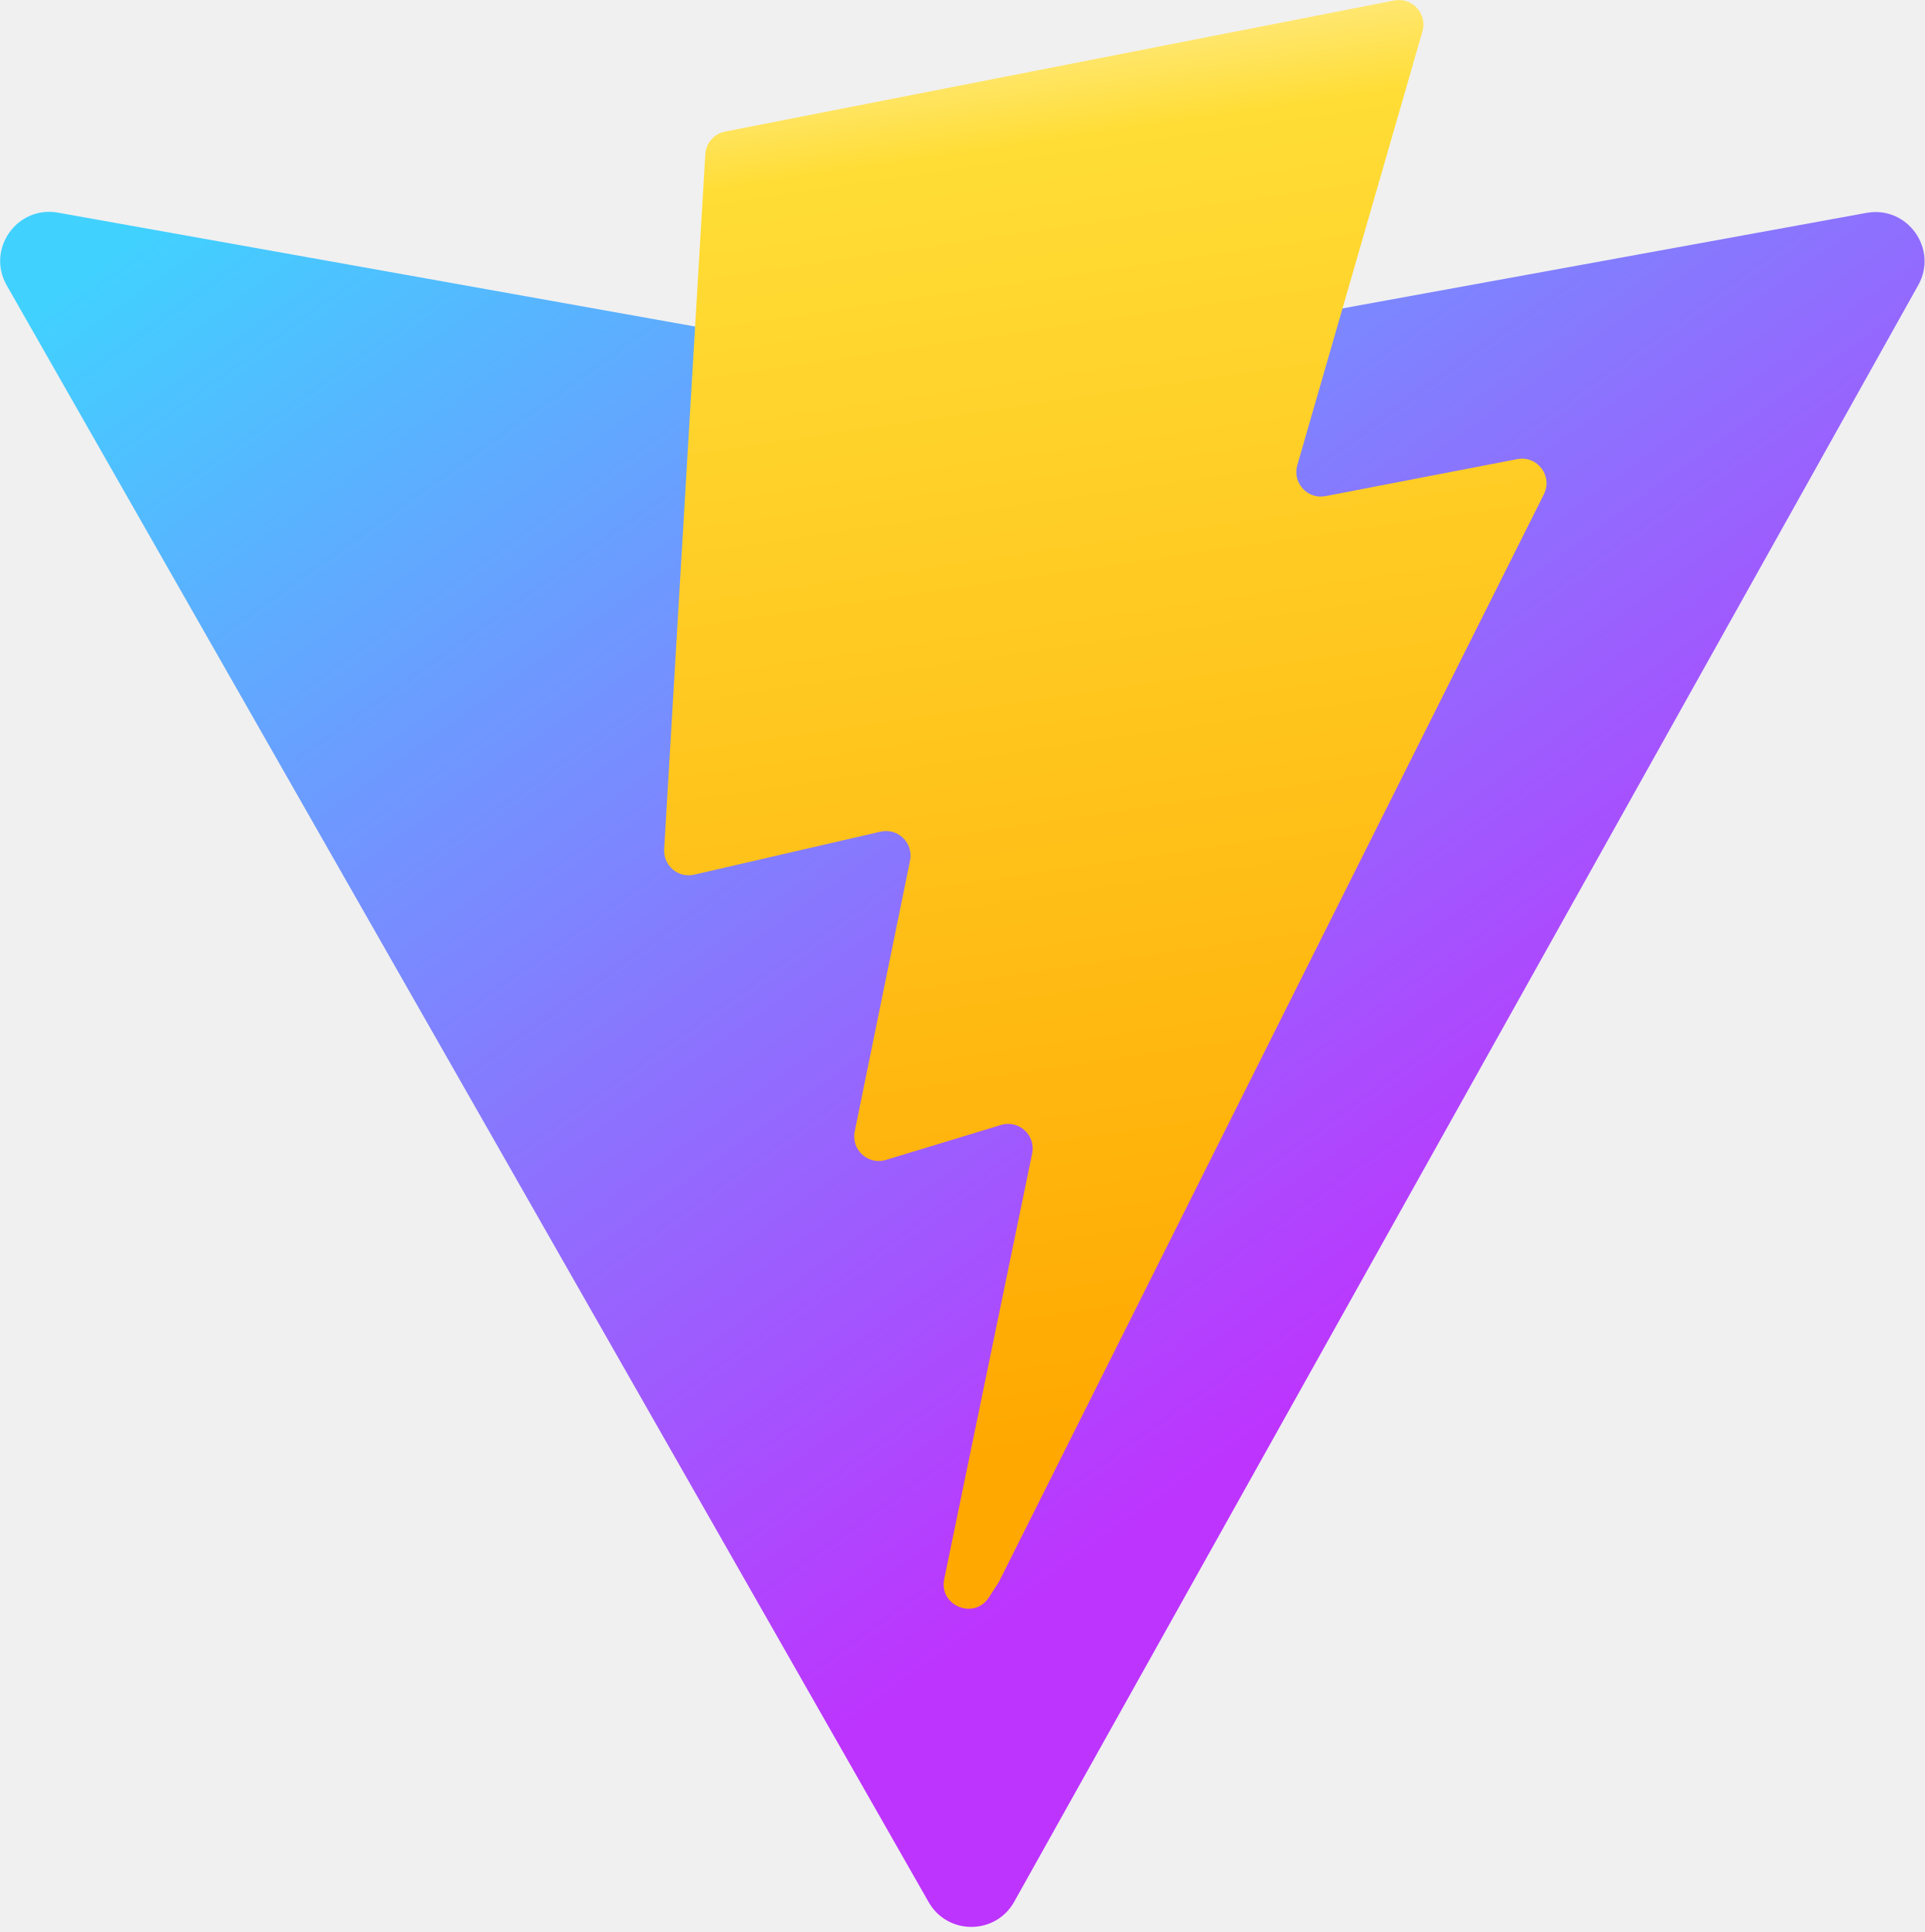
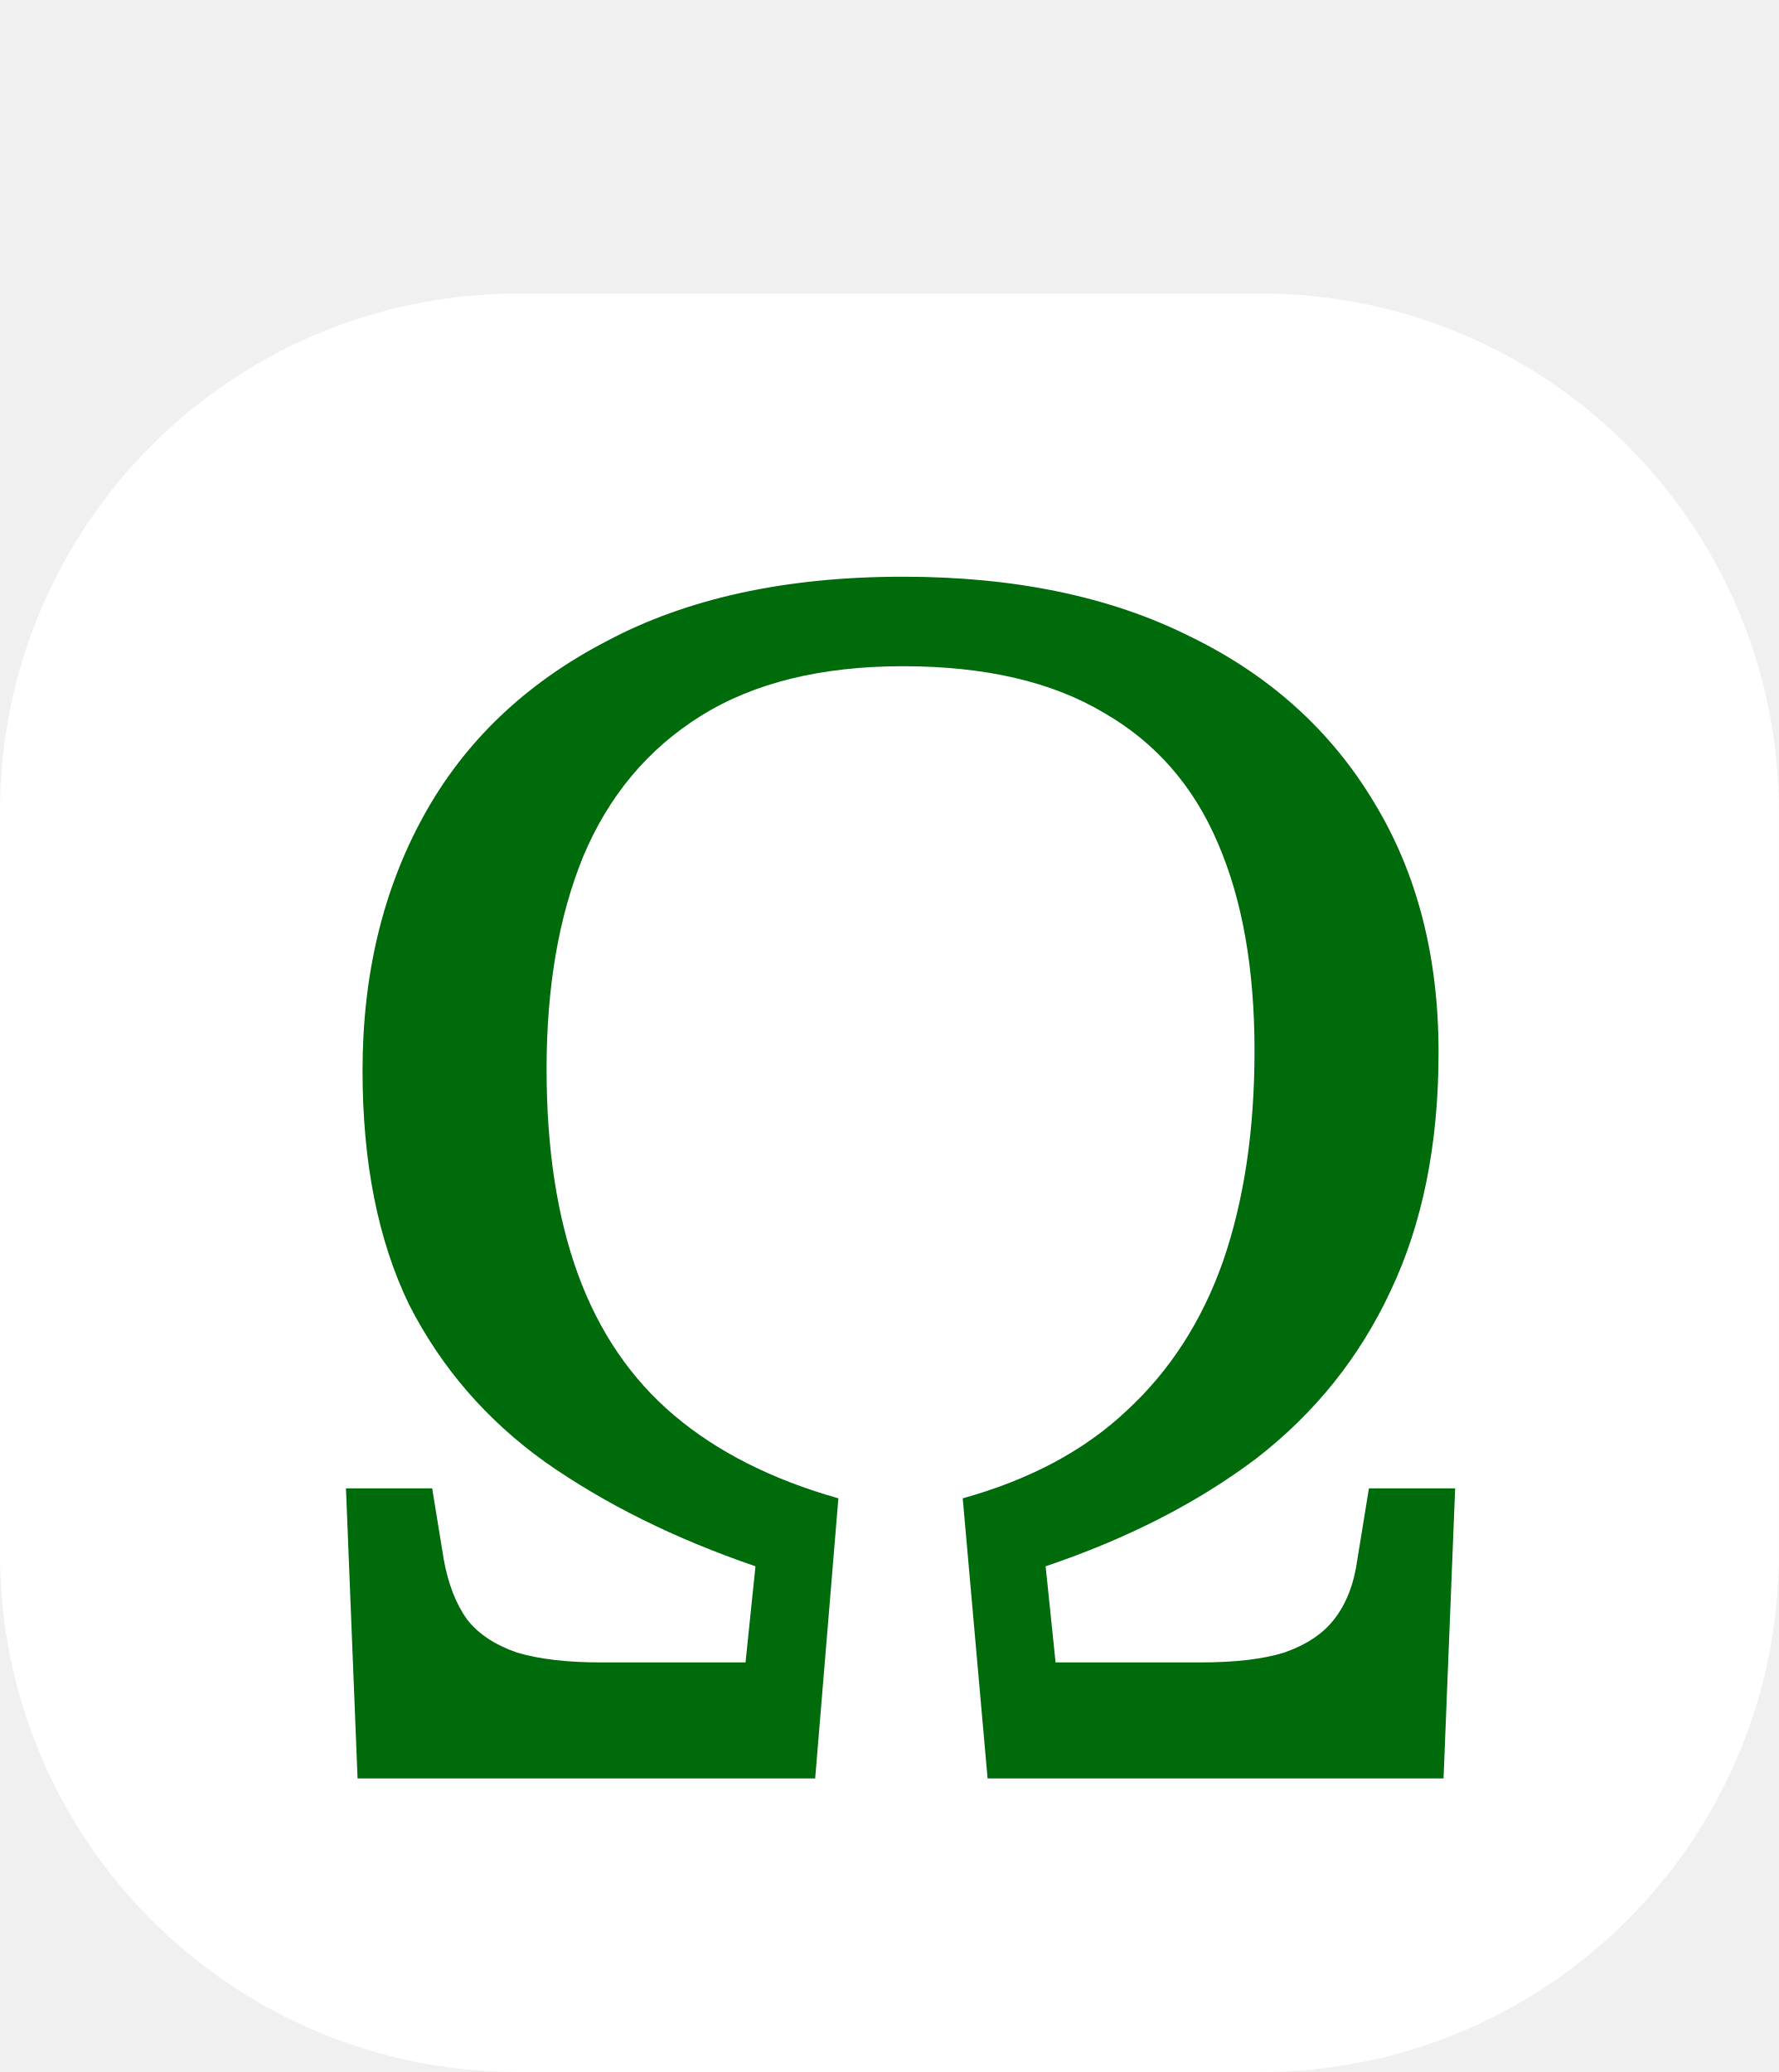
- <svg xmlns="http://www.w3.org/2000/svg" aria-hidden="true" role="img" class="iconify iconify--logos" width="31.88" height="32" preserveAspectRatio="xMidYMid meet" viewBox="0 0 256 257">
-   <defs>
-     <linearGradient id="IconifyId1813088fe1fbc01fb466" x1="-.828%" x2="57.636%" y1="7.652%" y2="78.411%">
-       <stop offset="0%" stop-color="#41D1FF" />
-       <stop offset="100%" stop-color="#BD34FE" />
-     </linearGradient>
-     <linearGradient id="IconifyId1813088fe1fbc01fb467" x1="43.376%" x2="50.316%" y1="2.242%" y2="89.03%">
-       <stop offset="0%" stop-color="#FFEA83" />
-       <stop offset="8.333%" stop-color="#FFDD35" />
-       <stop offset="100%" stop-color="#FFA800" />
-     </linearGradient>
-   </defs>
-   <path fill="url(#IconifyId1813088fe1fbc01fb466)" d="M255.153 37.938L134.897 252.976c-2.483 4.44-8.862 4.466-11.382.048L.875 37.958c-2.746-4.814 1.371-10.646 6.827-9.67l120.385 21.517a6.537 6.537 0 0 0 2.322-.004l117.867-21.483c5.438-.991 9.574 4.796 6.877 9.62Z" />
-   <path fill="url(#IconifyId1813088fe1fbc01fb467)" d="M185.432.063L96.44 17.501a3.268 3.268 0 0 0-2.634 3.014l-5.474 92.456a3.268 3.268 0 0 0 3.997 3.378l24.777-5.718c2.318-.535 4.413 1.507 3.936 3.838l-7.361 36.047c-.495 2.426 1.782 4.5 4.151 3.78l15.304-4.649c2.372-.72 4.652 1.36 4.15 3.788l-11.698 56.621c-.732 3.542 3.979 5.473 5.943 2.437l1.313-2.028l72.516-144.72c1.215-2.423-.88-5.186-3.54-4.672l-25.505 4.922c-2.396.462-4.435-1.77-3.759-4.114l16.646-57.705c.677-2.35-1.37-4.583-3.769-4.113Z" />
+ <svg xmlns="http://www.w3.org/2000/svg" width="103" height="120" viewBox="0 0 103 120" fill="none">
+   <rect y="17" width="103" height="103" rx="30" fill="white" />
+   <path d="M20.704 103L20.032 86.2H25.024L25.696 90.328C25.952 91.736 26.4 92.888 27.04 93.784C27.68 94.616 28.64 95.256 29.92 95.704C31.2 96.088 32.832 96.28 34.816 96.28H43.168L43.744 90.712C39.072 89.112 35.008 87.096 31.552 84.664C28.16 82.232 25.536 79.192 23.68 75.544C21.888 71.832 20.992 67.32 20.992 62.008C20.992 56.44 22.176 51.512 24.544 47.224C26.912 42.936 30.432 39.576 35.104 37.144C39.776 34.648 45.504 33.4 52.288 33.4C58.752 33.4 64.288 34.552 68.896 36.856C73.504 39.096 77.056 42.296 79.552 46.456C82.048 50.552 83.296 55.384 83.296 60.952C83.296 66.264 82.368 70.872 80.512 74.776C78.72 78.616 76.128 81.848 72.736 84.472C69.344 87.032 65.28 89.112 60.544 90.712L61.12 96.28H69.472C71.52 96.28 73.152 96.088 74.368 95.704C75.648 95.256 76.608 94.616 77.248 93.784C77.952 92.888 78.4 91.736 78.592 90.328L79.264 86.2H84.256L83.584 103H57.184L55.744 86.776C59.648 85.688 62.816 83.992 65.248 81.688C67.744 79.384 69.6 76.504 70.816 73.048C72.032 69.528 72.64 65.464 72.64 60.856C72.64 56.12 71.936 52.12 70.528 48.856C69.12 45.528 66.912 43 63.904 41.272C60.896 39.48 57.024 38.584 52.288 38.584C47.552 38.584 43.648 39.544 40.576 41.464C37.504 43.384 35.232 46.104 33.76 49.624C32.352 53.08 31.648 57.176 31.648 61.912C31.648 66.52 32.256 70.488 33.472 73.816C34.688 77.144 36.544 79.864 39.04 81.976C41.536 84.088 44.704 85.688 48.544 86.776L47.2 103H20.704Z" fill="#006B0B" />
</svg>
